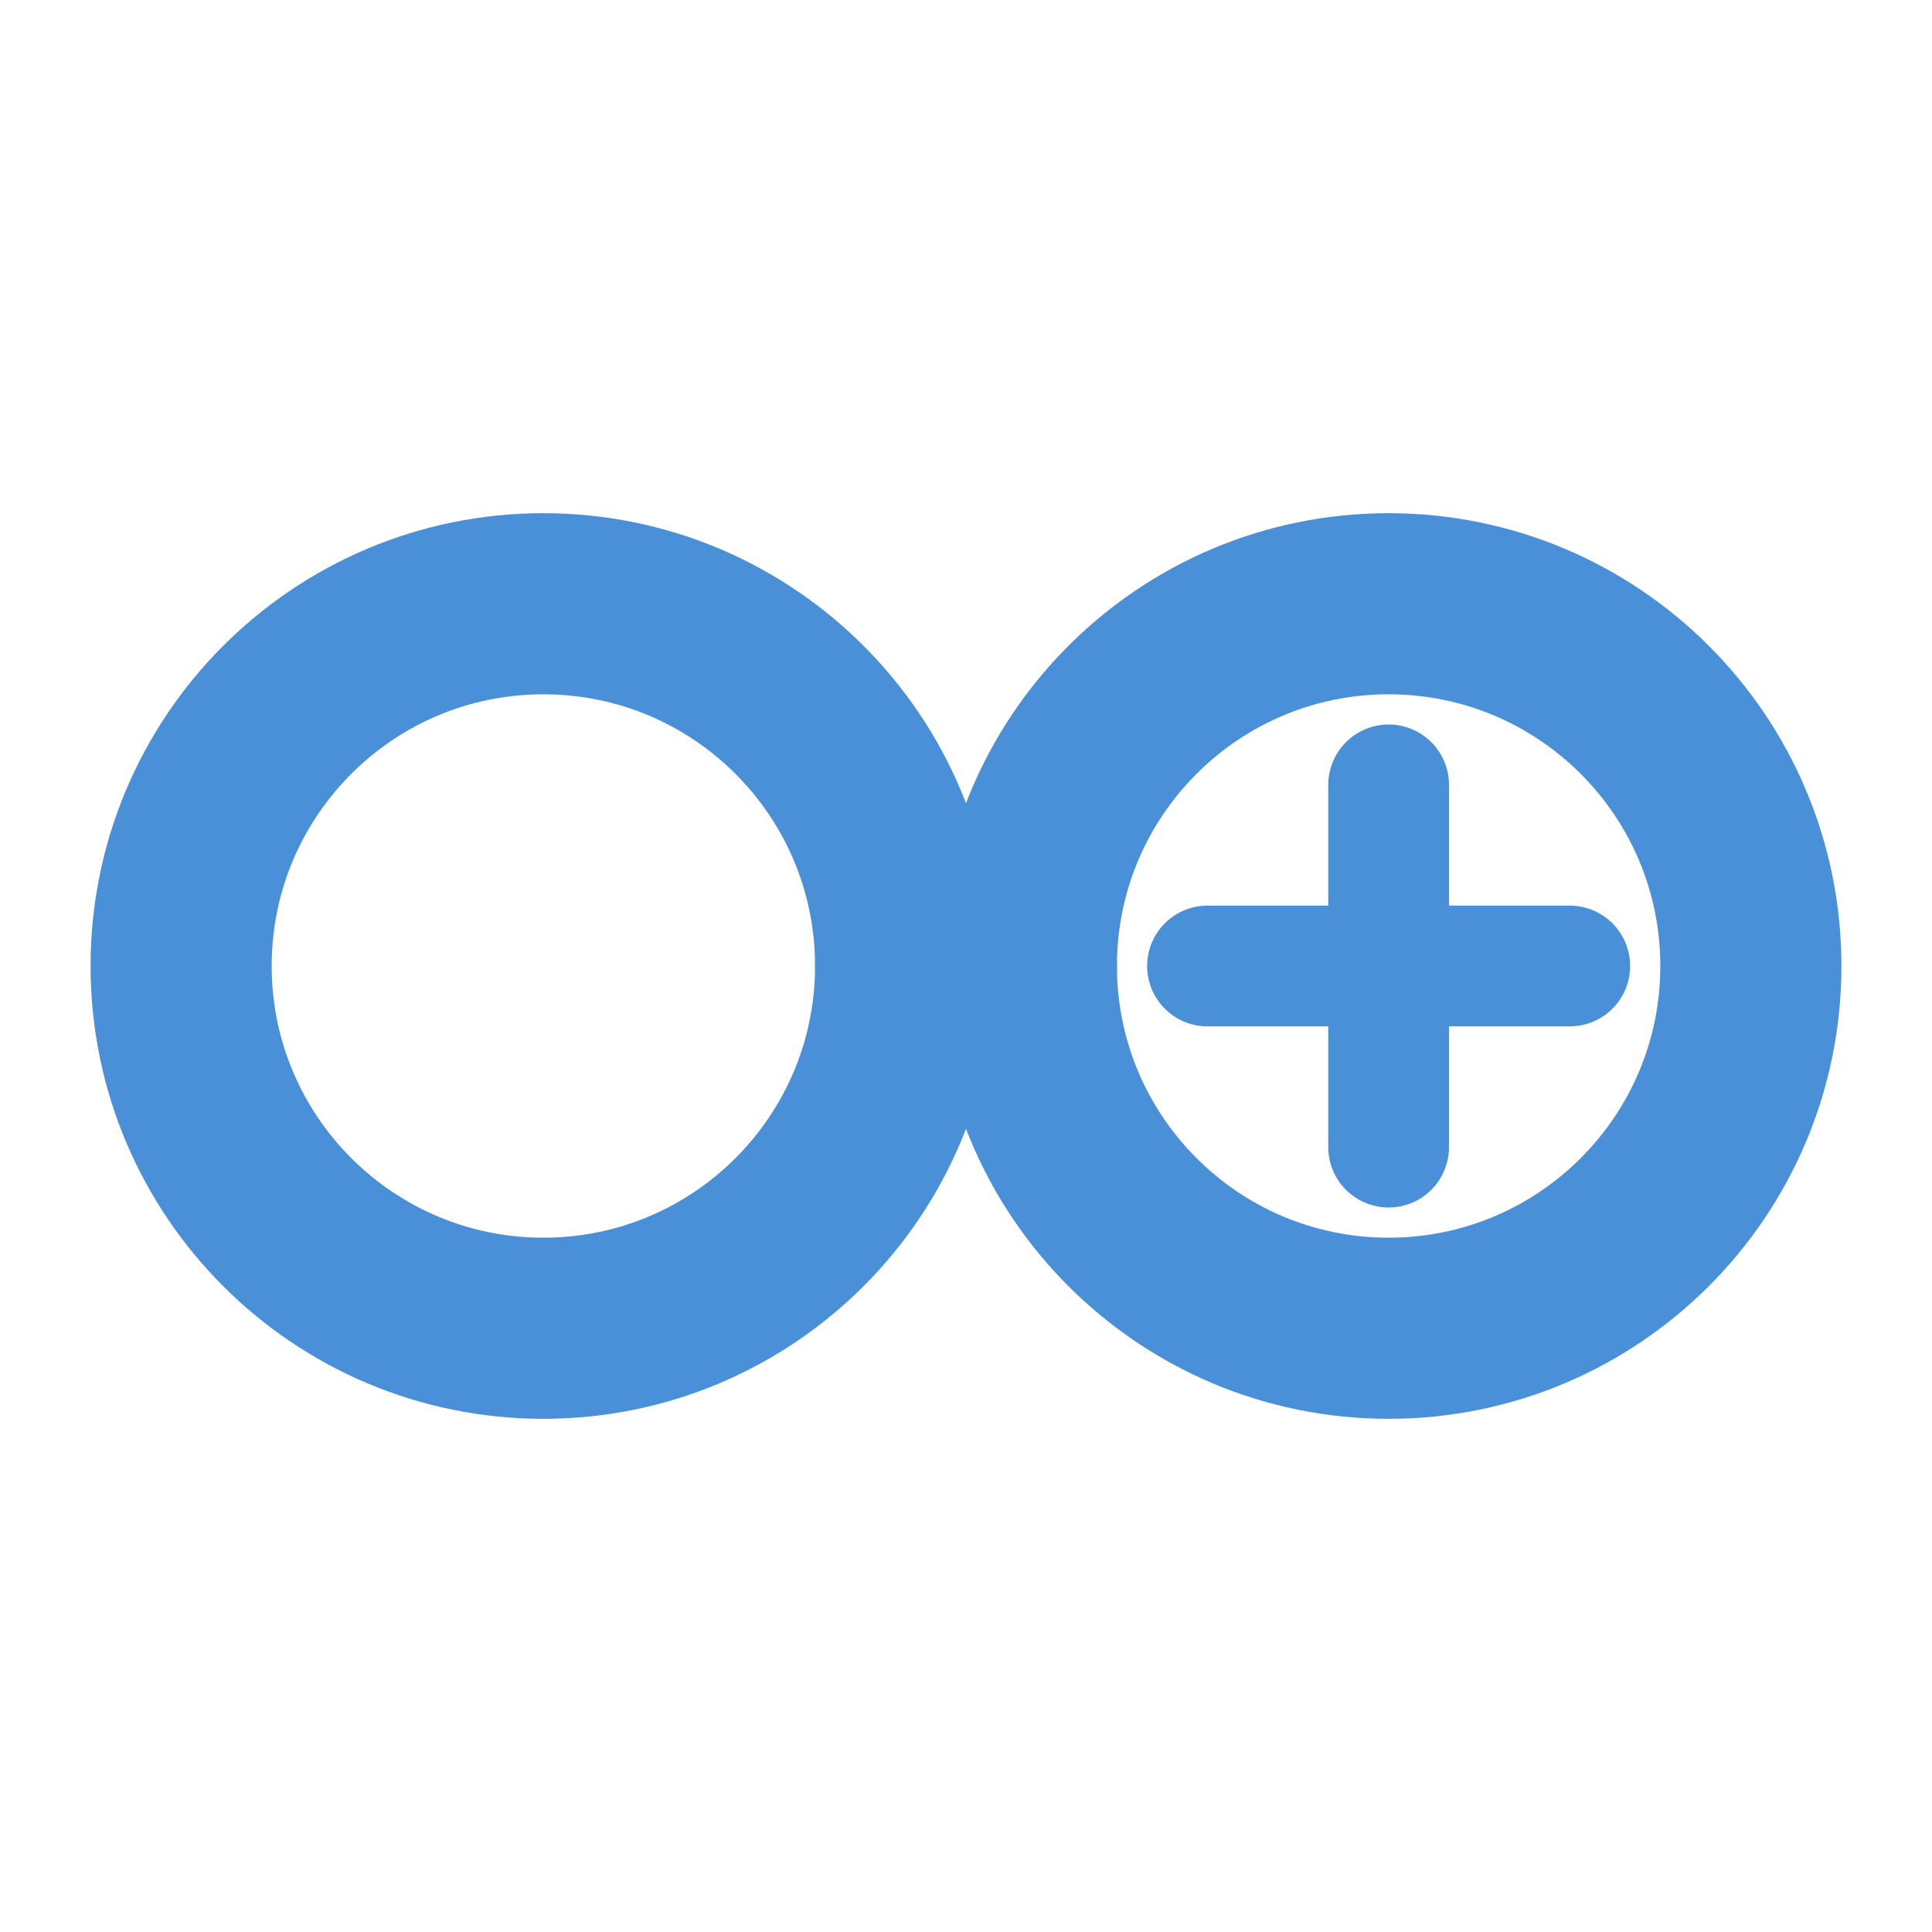
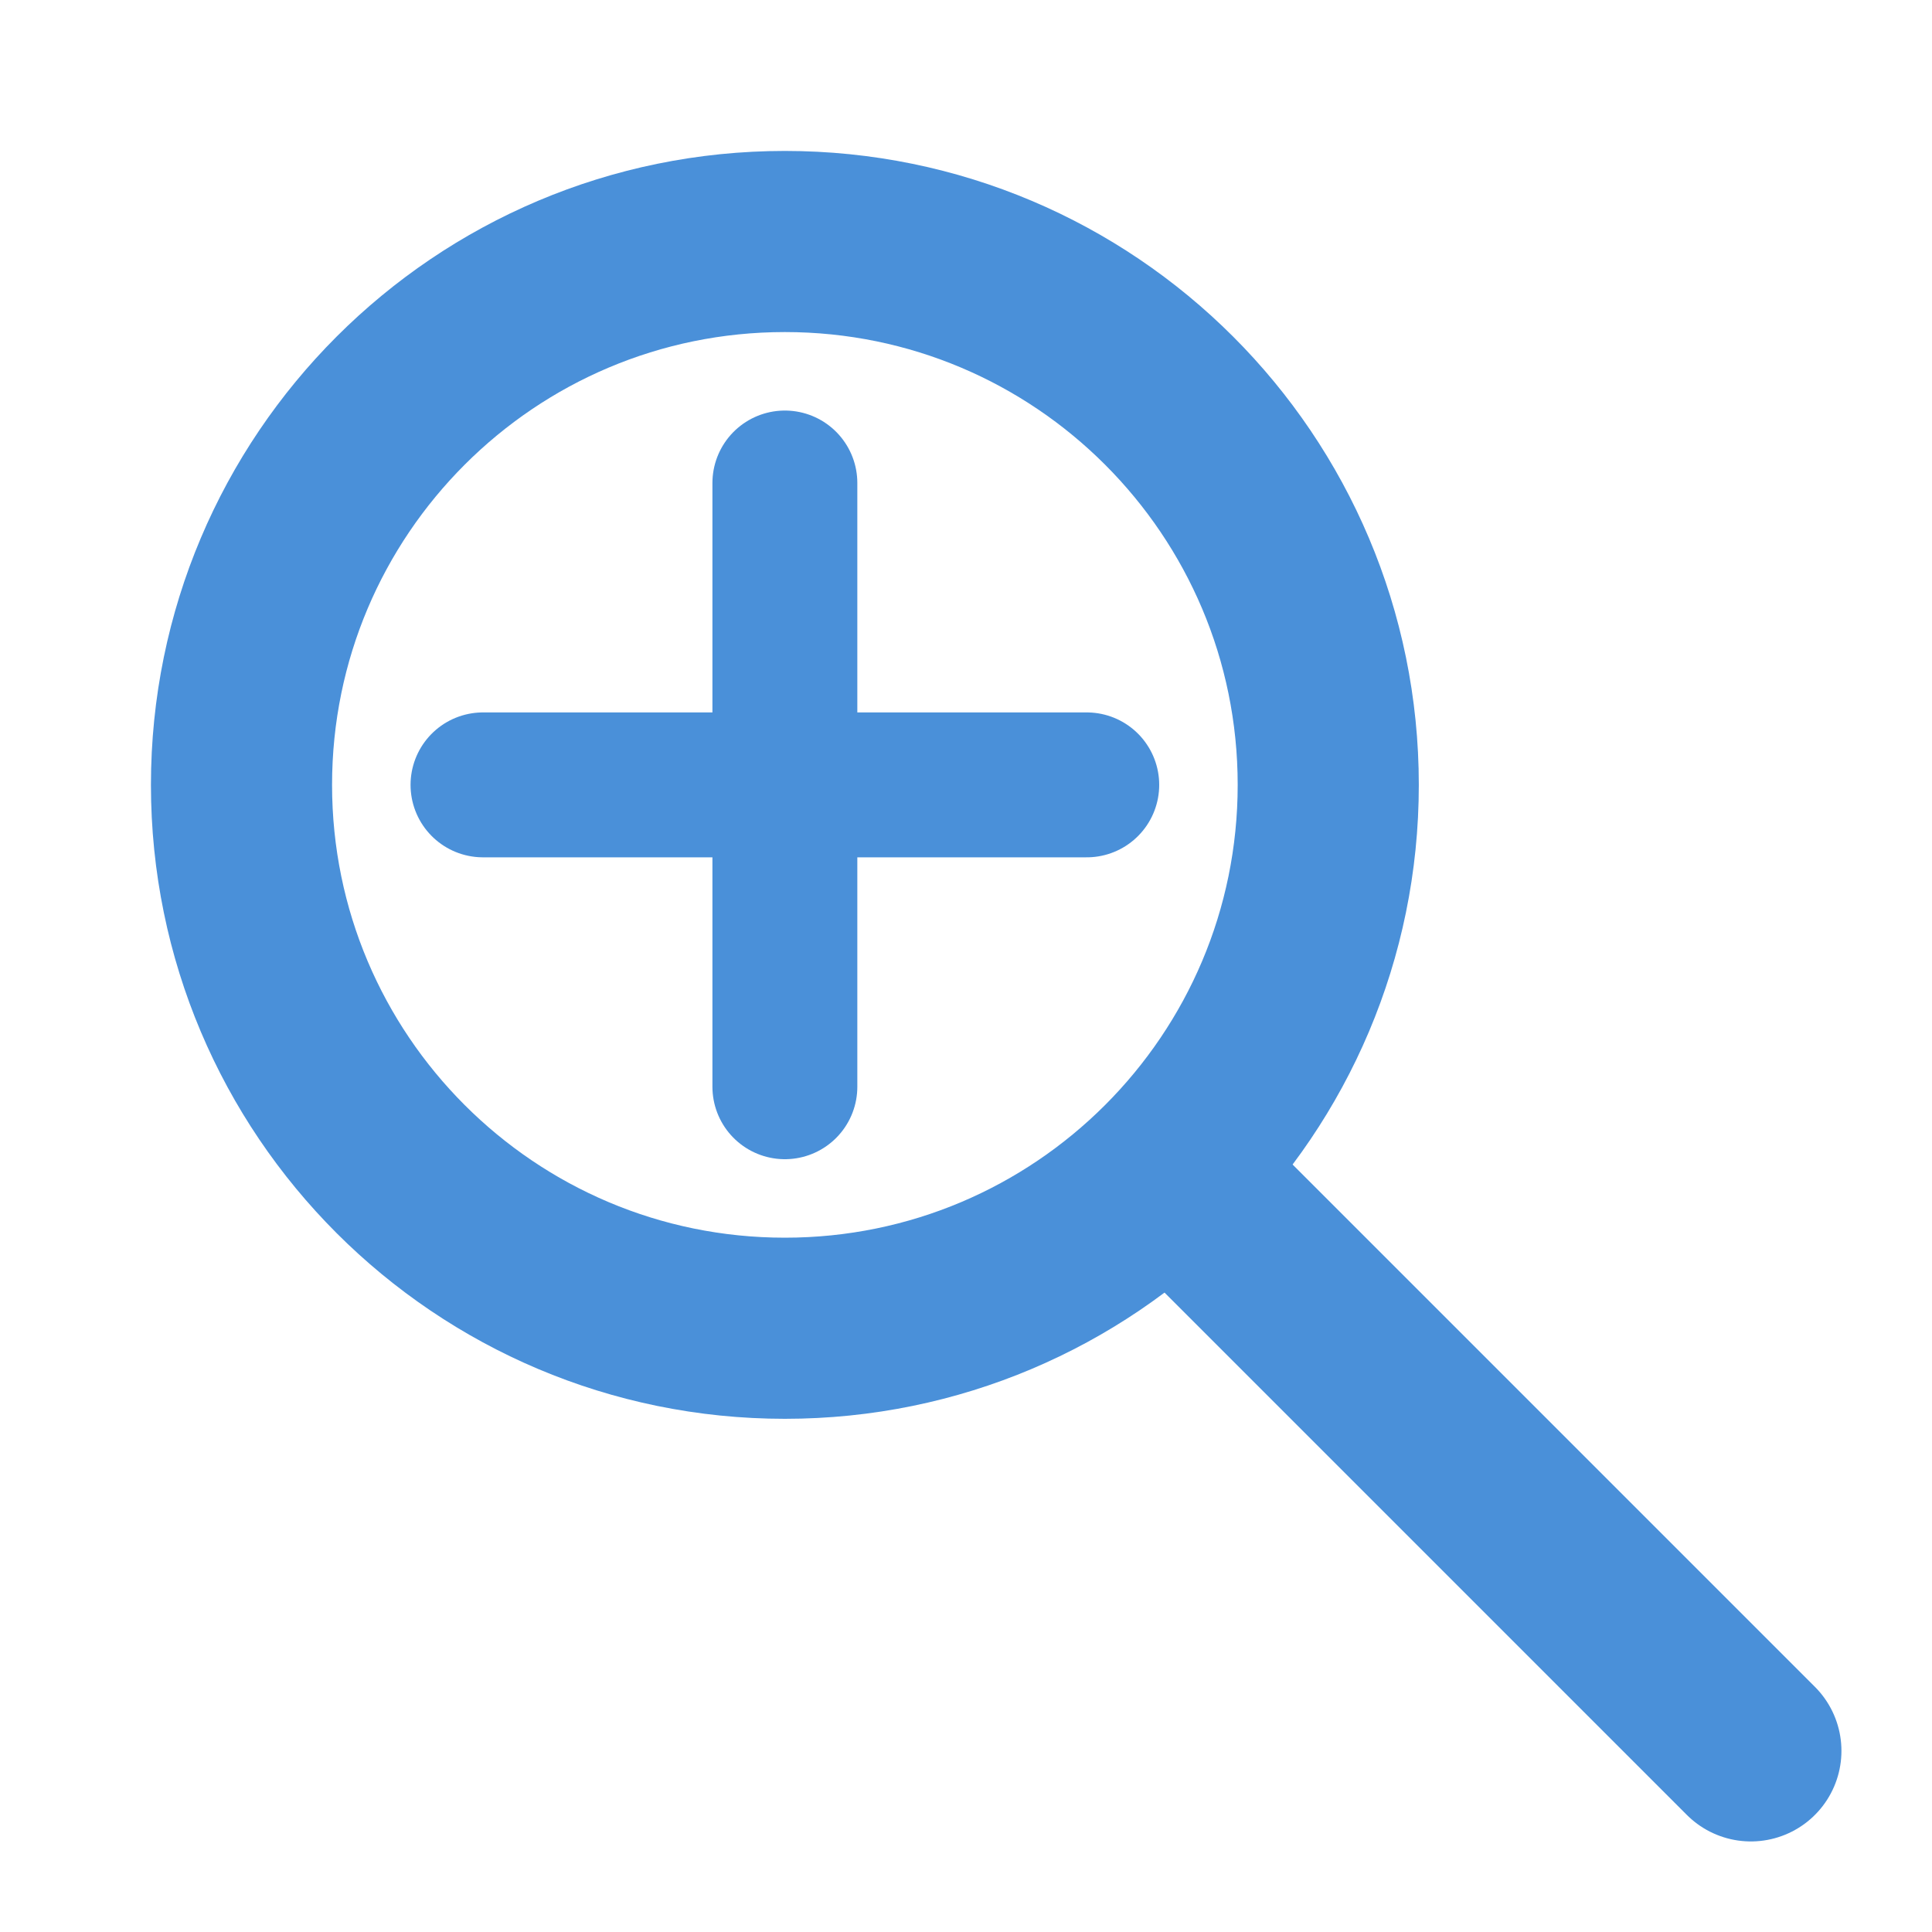
<svg xmlns="http://www.w3.org/2000/svg" width="16" height="16" viewBox="0 0 16 16">
-   <circle cx="4.5" cy="8" r="3" fill="none" stroke="#4A90D9" stroke-width="1.5" />
-   <circle cx="11.5" cy="8" r="3" fill="none" stroke="#4A90D9" stroke-width="1.5" />
-   <path d="M7.5 8 L8.5 8" stroke="#4A90D9" stroke-width="1.5" stroke-linecap="round" />
-   <line x1="10" y1="8" x2="13" y2="8" stroke="#4A90D9" stroke-width="1" stroke-linecap="round" />
-   <line x1="11.5" y1="6.5" x2="11.5" y2="9.5" stroke="#4A90D9" stroke-width="1" stroke-linecap="round" />
+   <circle cx="6.5" cy="6.5" r="4.5" fill="none" stroke="#4A90D9" stroke-width="1.5" />
+   <line x1="10" y1="10" x2="14.5" y2="14.5" stroke="#4A90D9" stroke-width="1.5" stroke-linecap="round" />
+   <line x1="4" y1="6.5" x2="9" y2="6.5" stroke="#4A90D9" stroke-width="1.2" stroke-linecap="round" />
+   <line x1="6.5" y1="4" x2="6.5" y2="9" stroke="#4A90D9" stroke-width="1.2" stroke-linecap="round" />
</svg>
